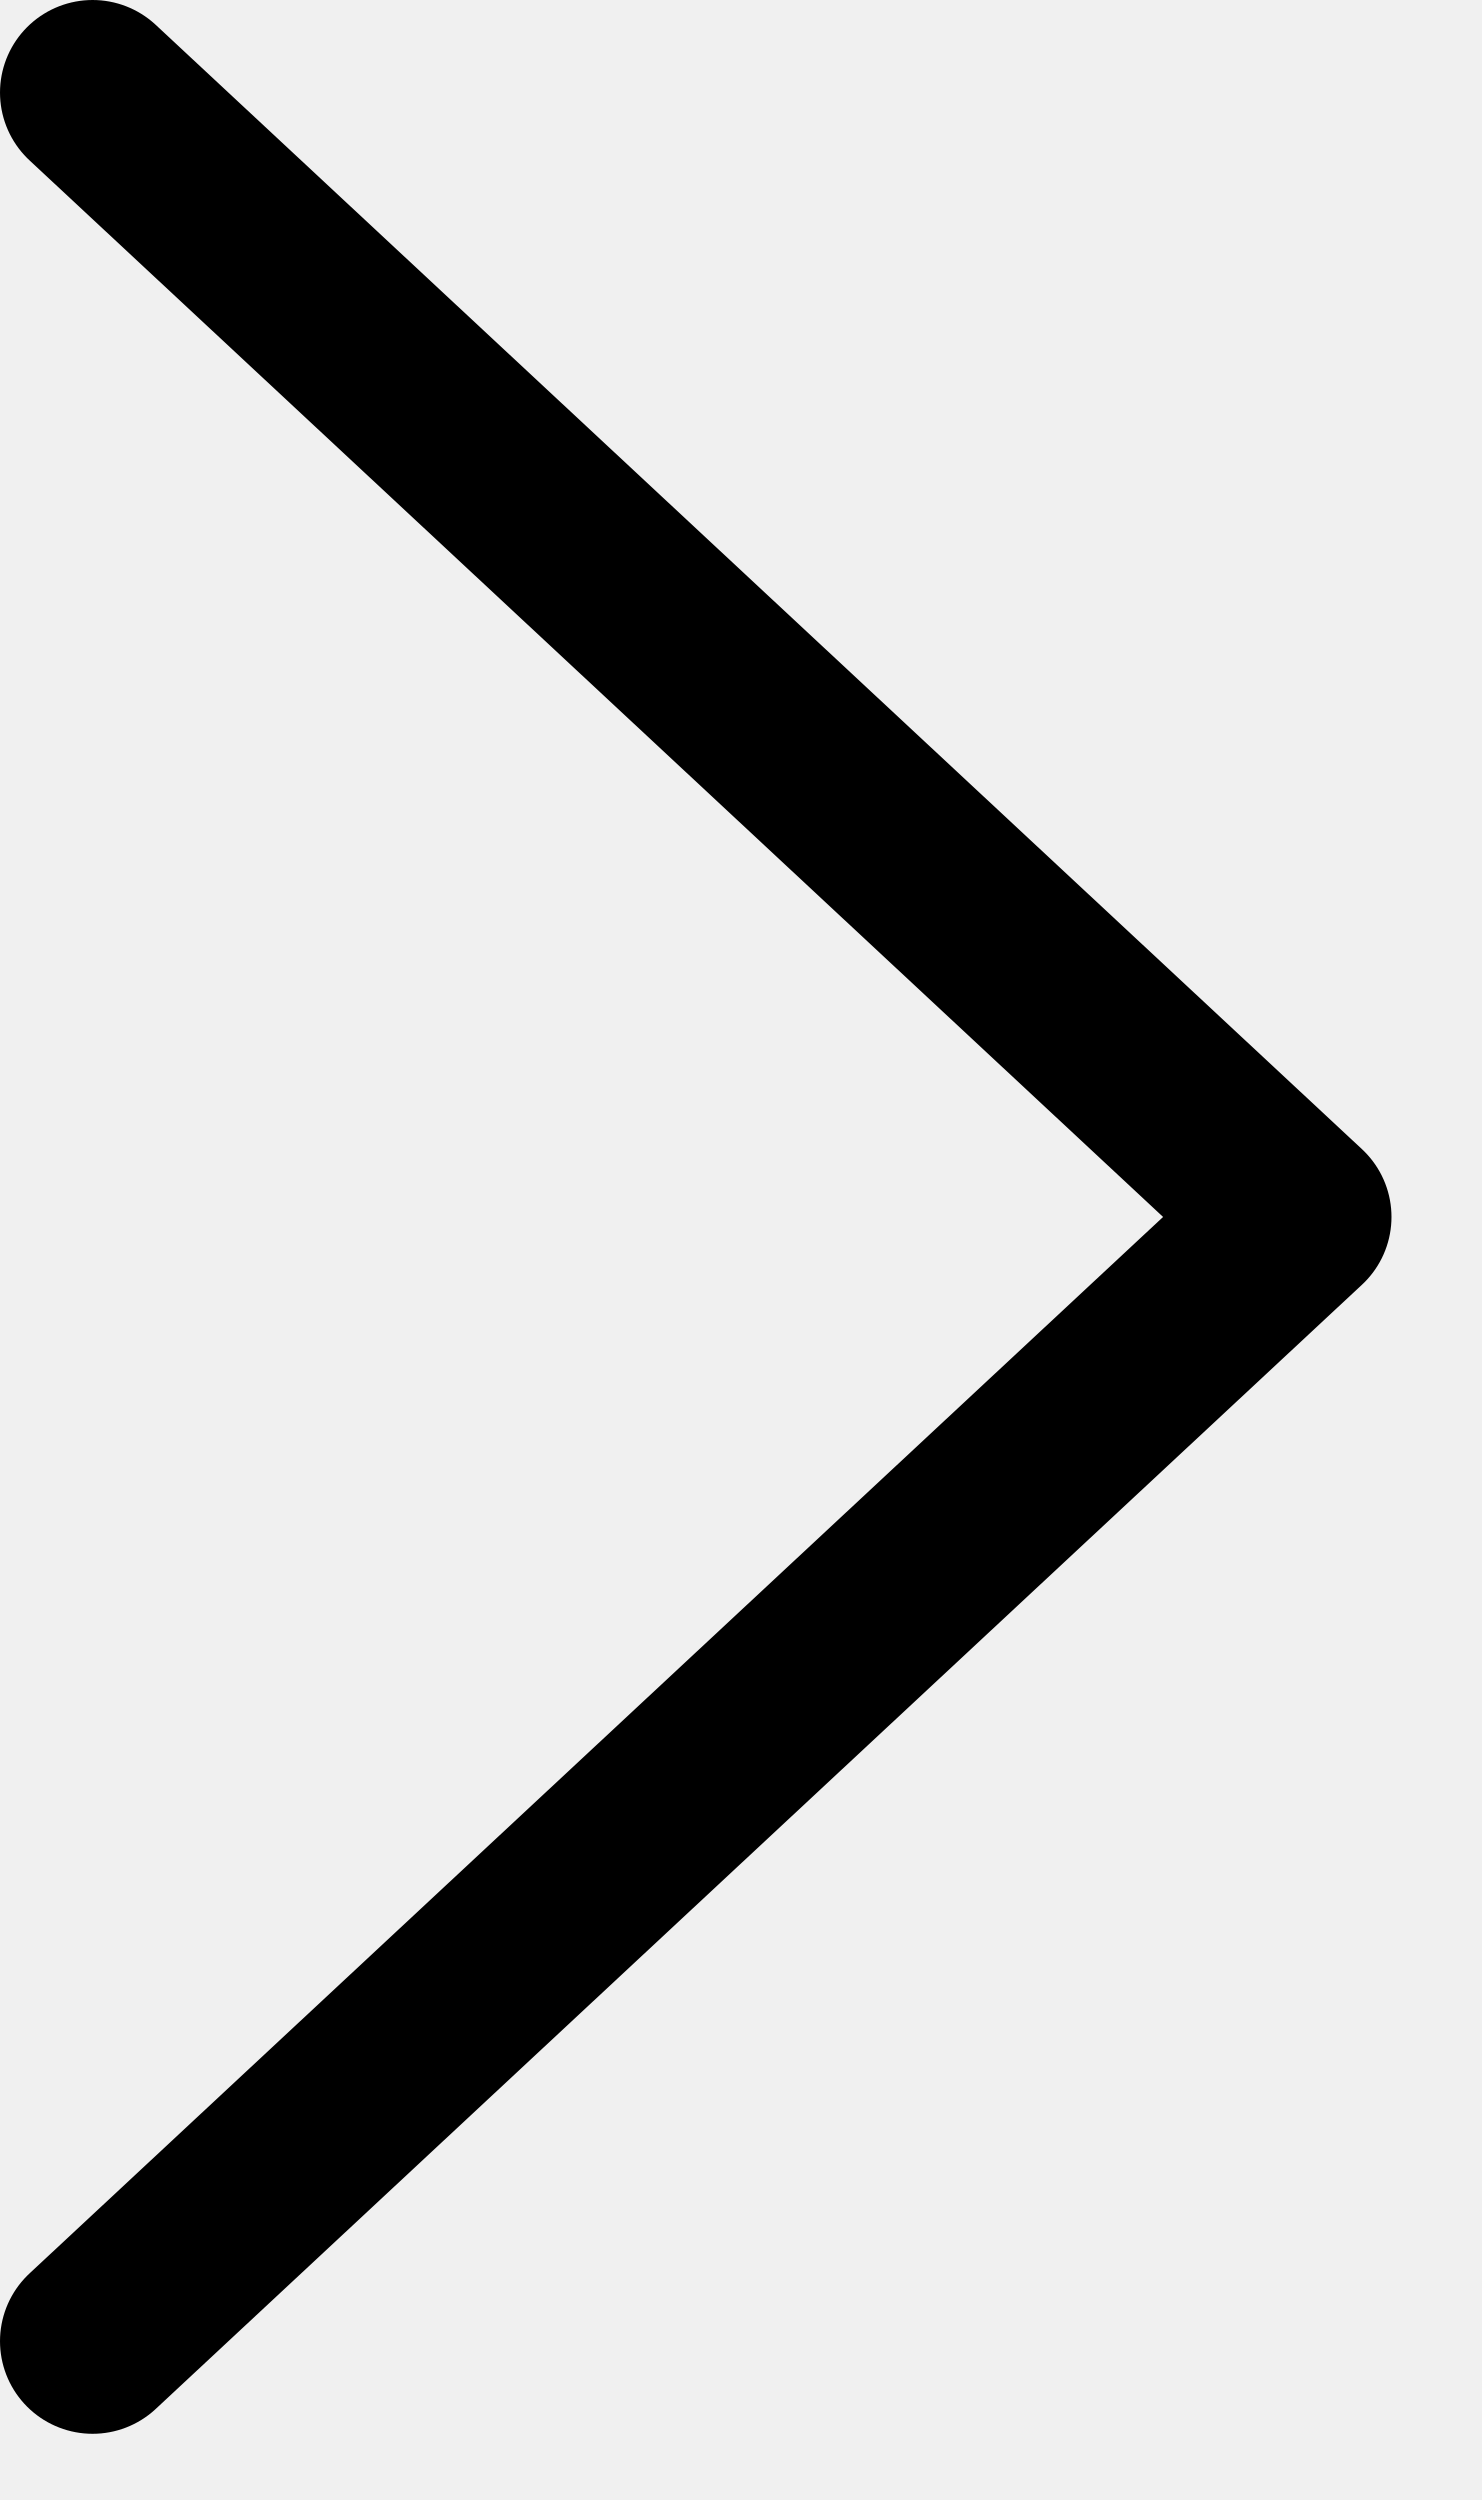
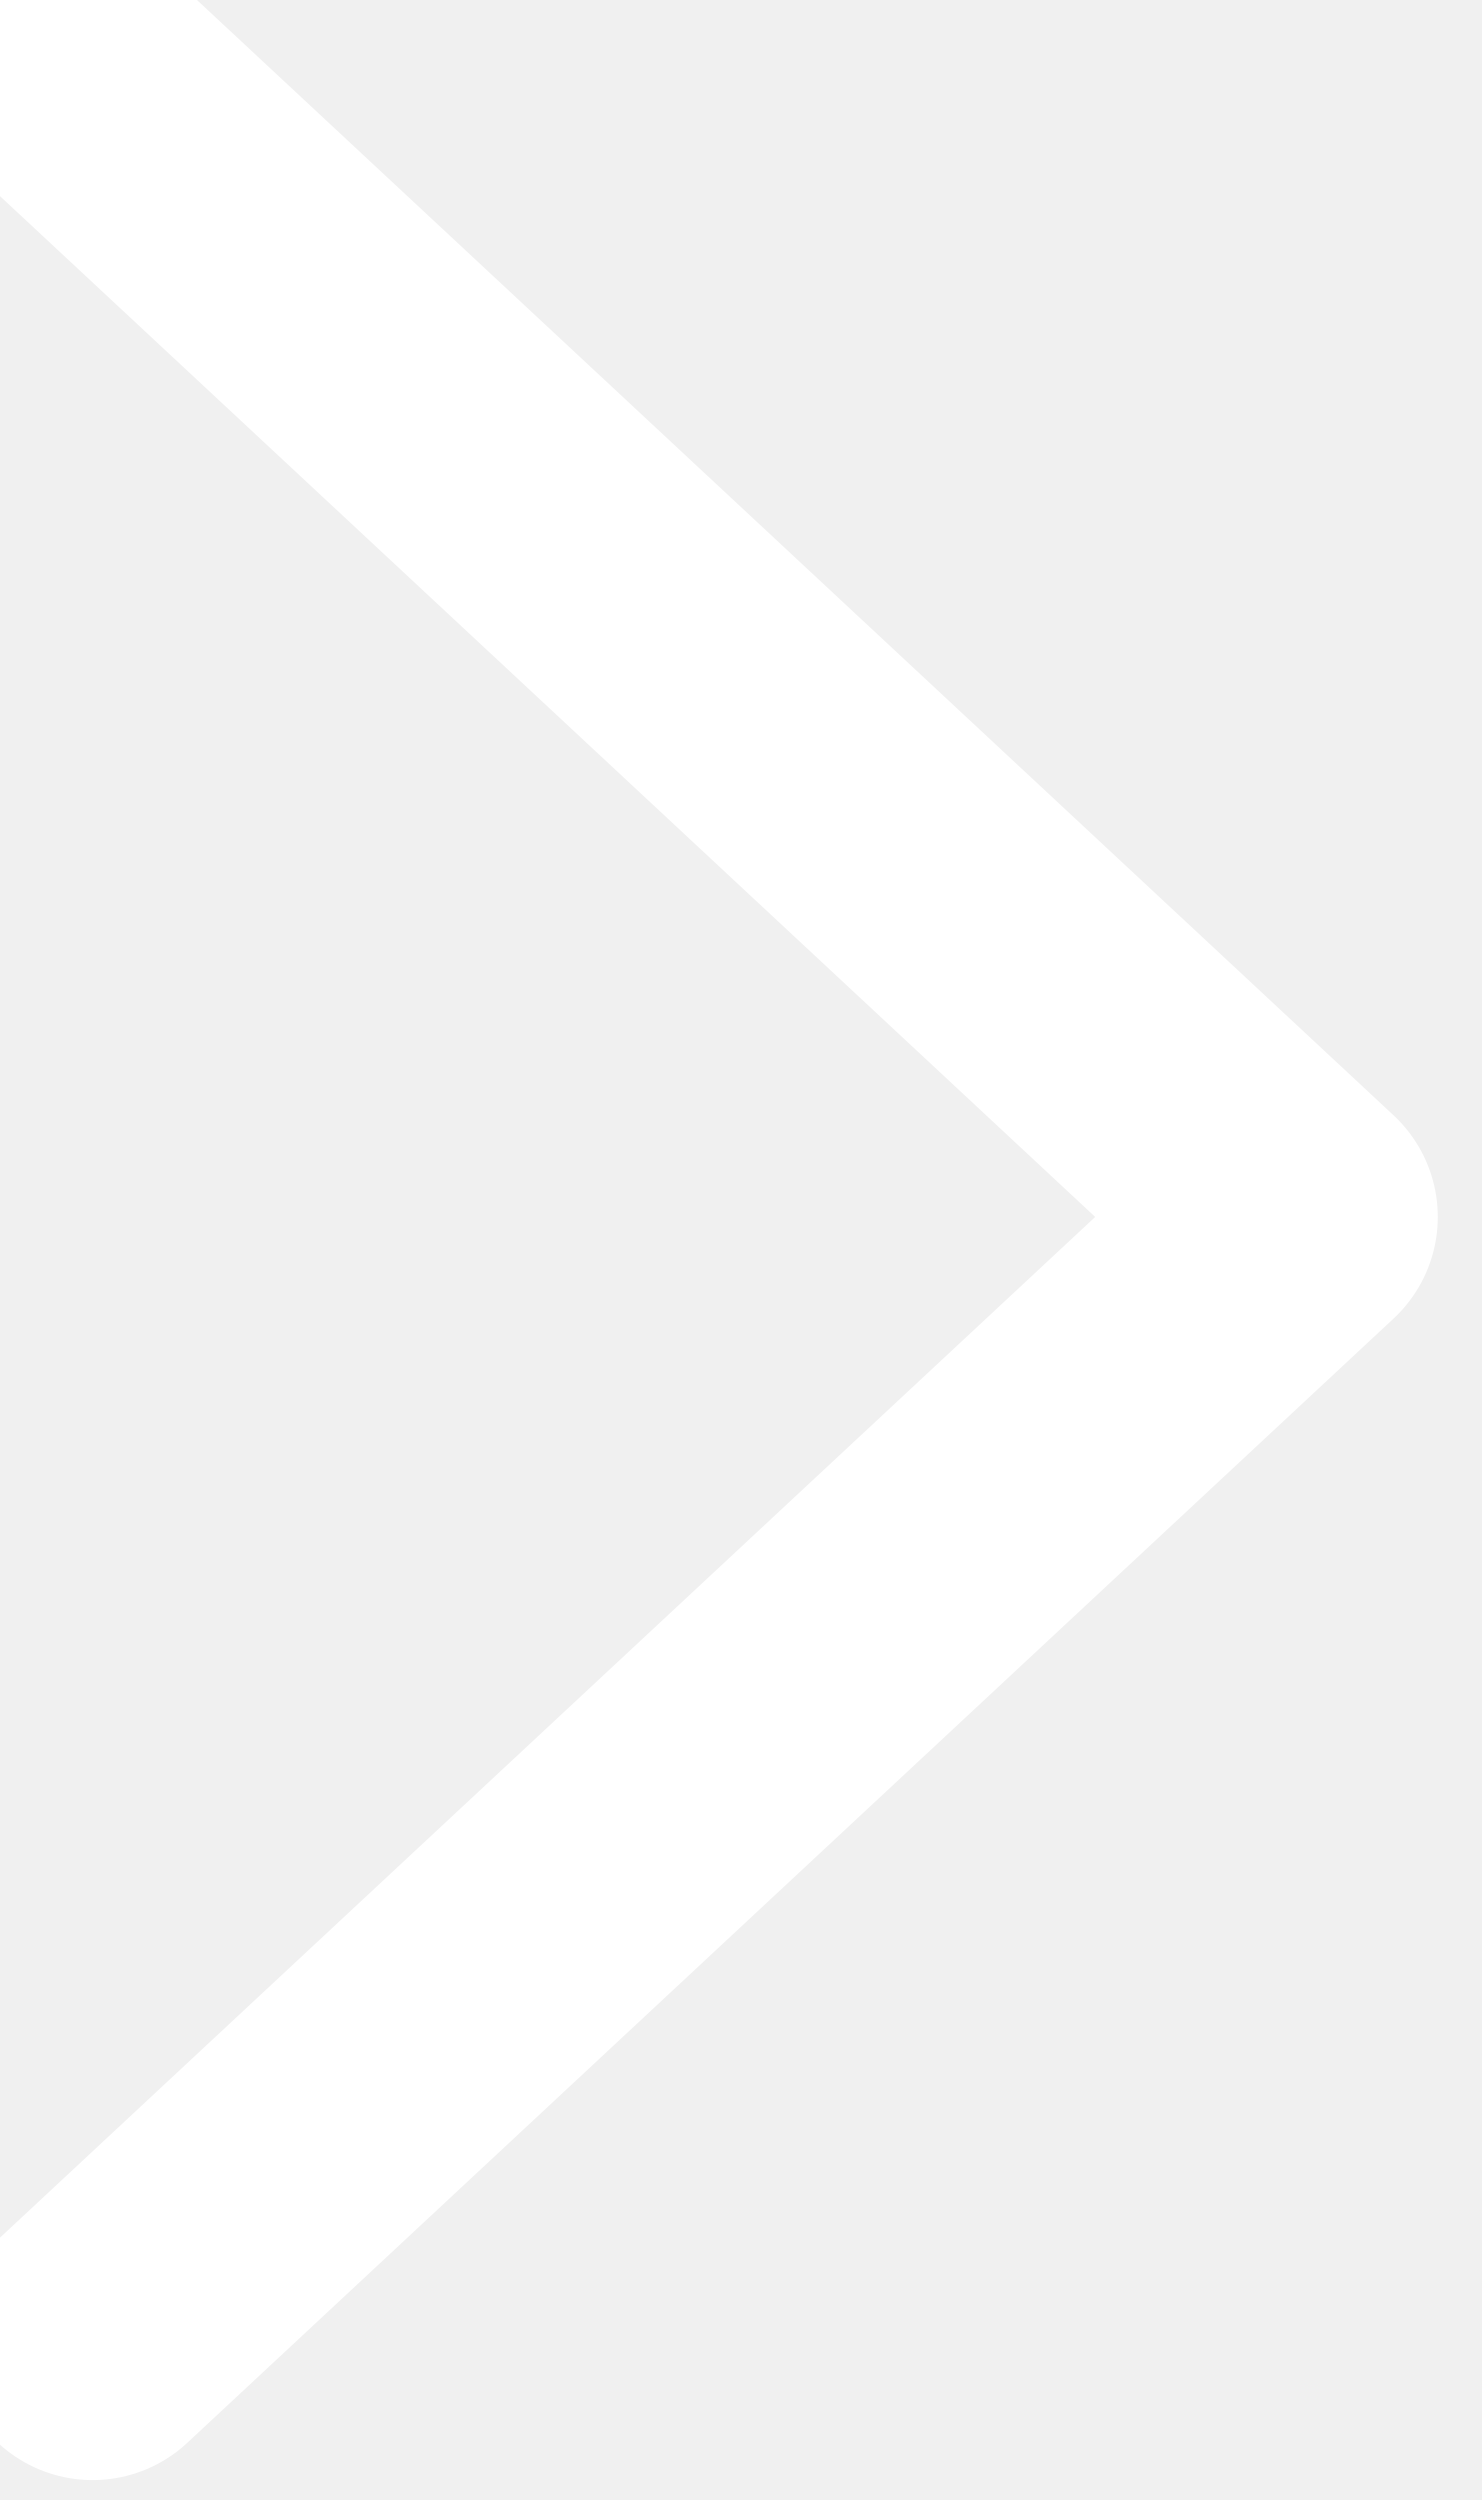
<svg xmlns="http://www.w3.org/2000/svg" width="16" height="27" viewBox="0 0 16 27" fill="none">
-   <path d="M1 1L14.028 13.143L1 25.285" stroke="black" stroke-width="2" stroke-linecap="round" stroke-linejoin="round" />
+   <path d="M1 1L14.028 13.143L1 25.285" stroke="white" stroke-width="3" stroke-linecap="round" stroke-linejoin="round" />
</svg>
